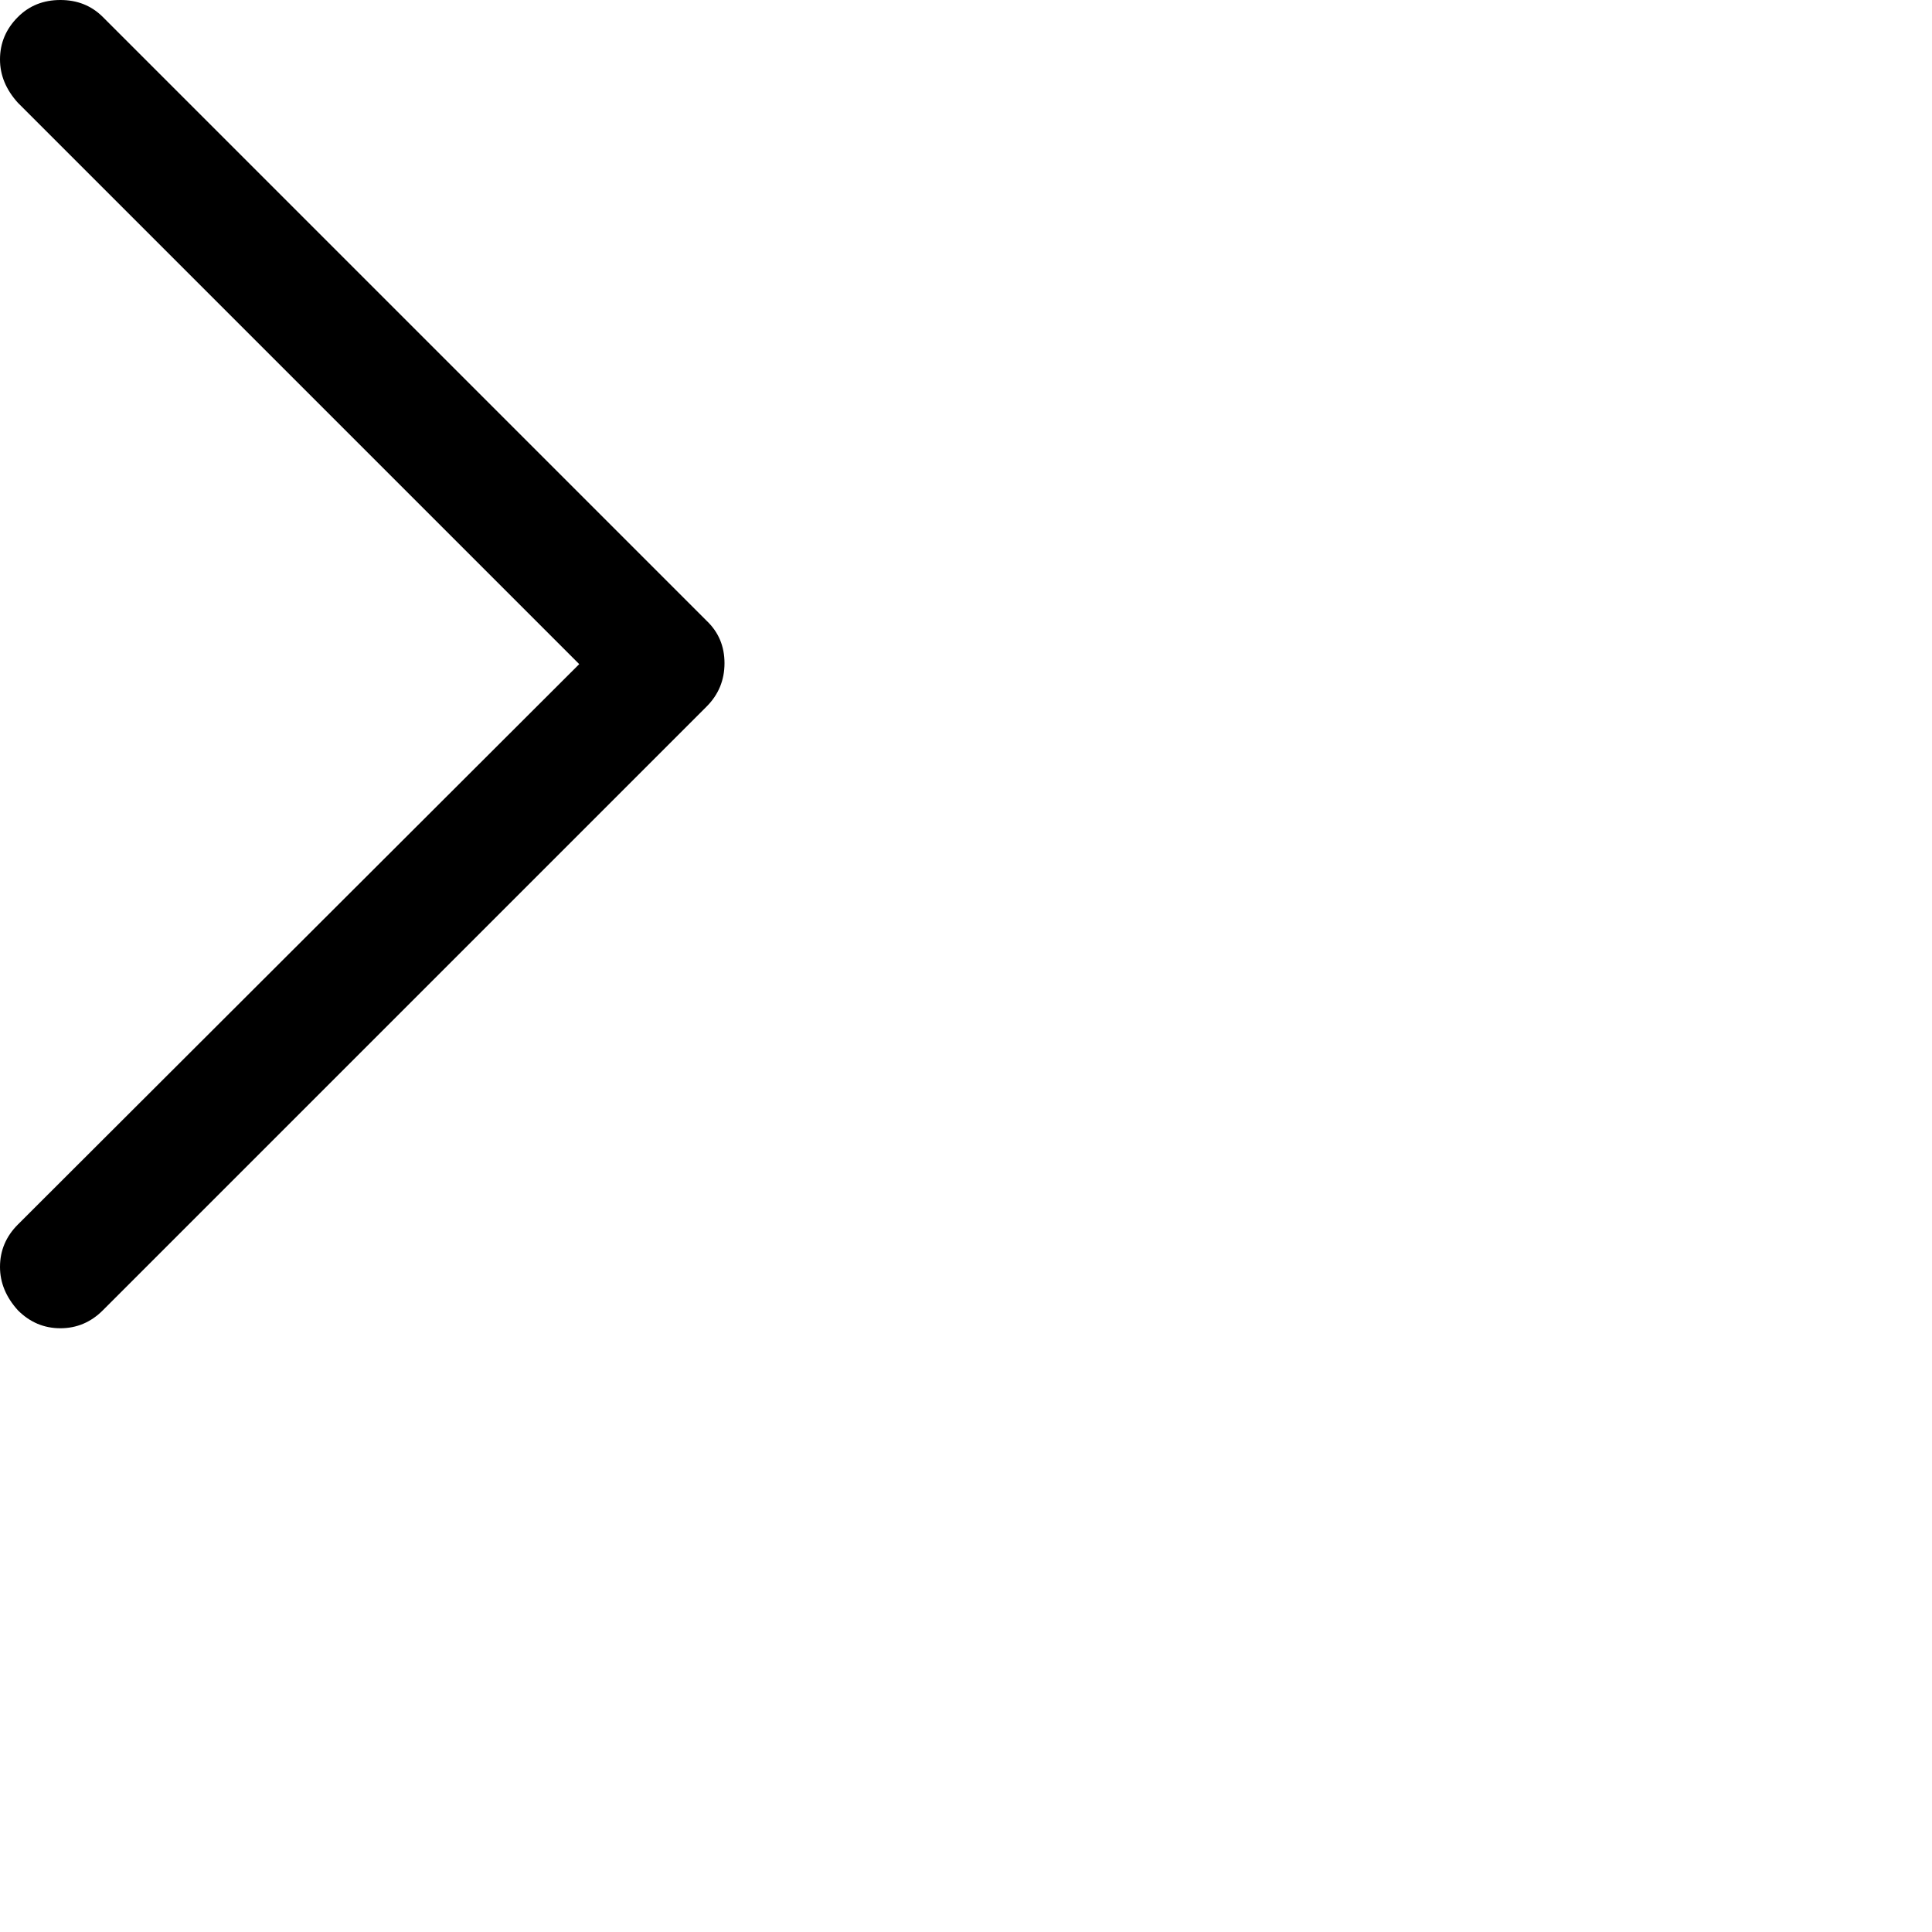
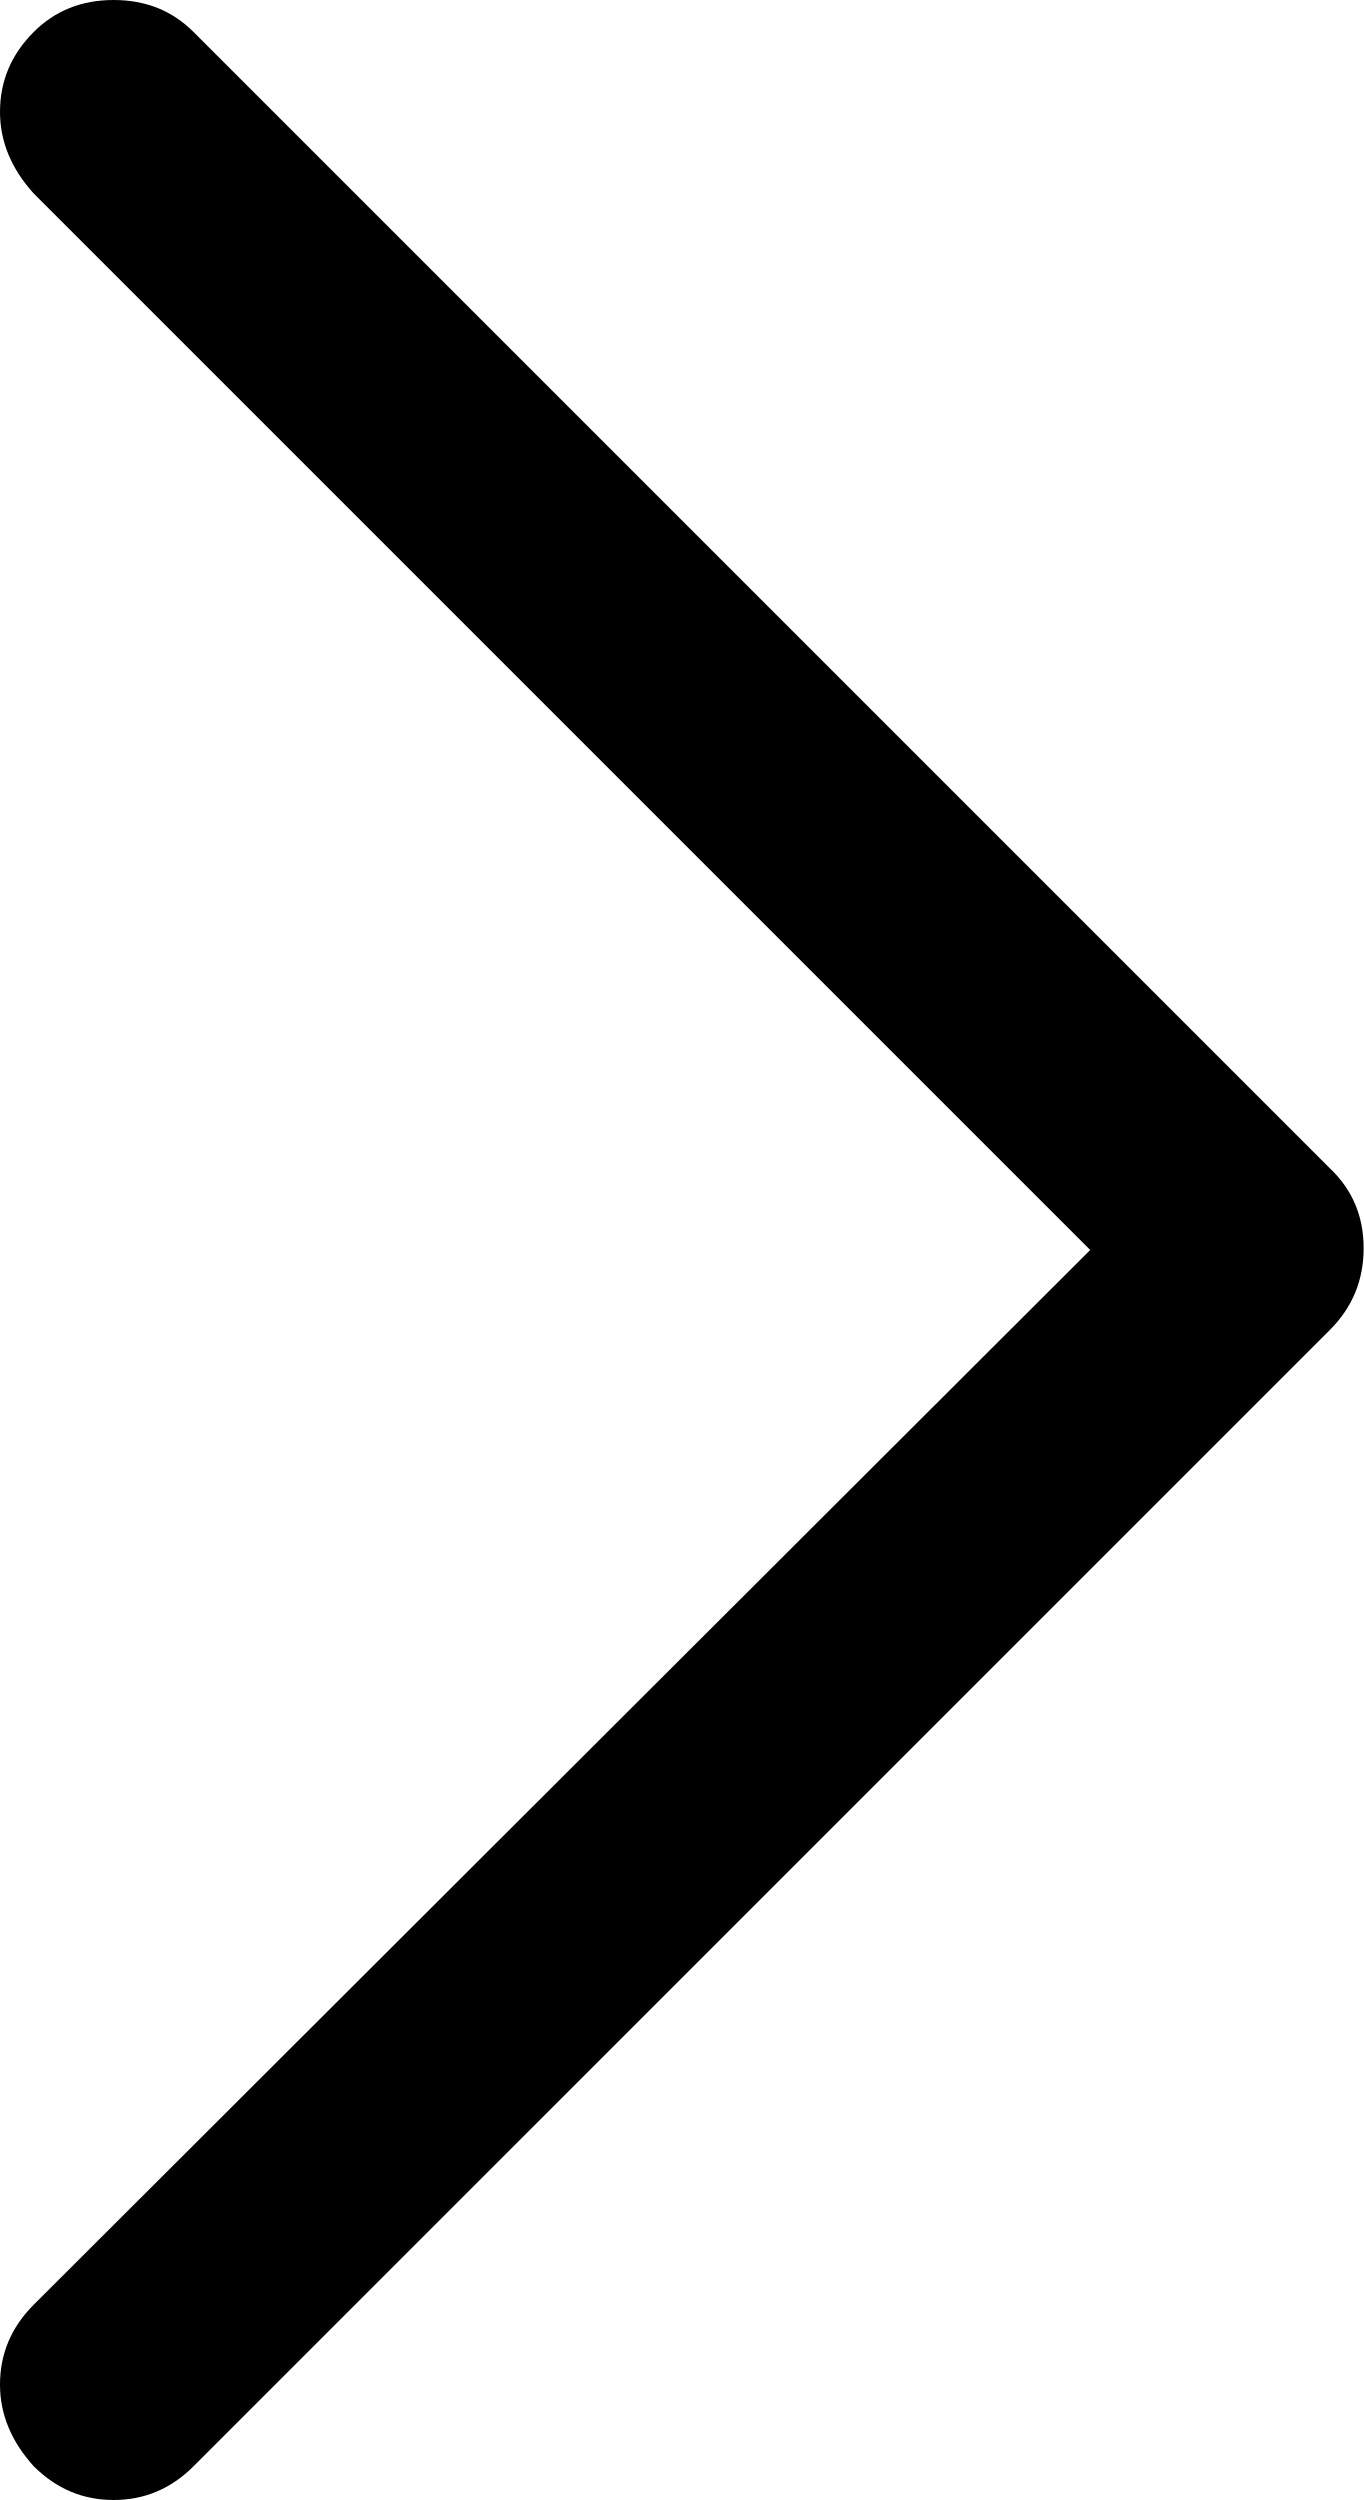
- <svg xmlns="http://www.w3.org/2000/svg" data-name="Layer 1" viewBox="0 0 2048 2048">
-   <path d="M109 18l640 640q19 18 19 45t-19 46l-640 640q-19 19-45 19t-45-19q-19-21-19-46 0-26 19-45l595-594L19 109Q0 88 0 63q0-26 19-45Q37 0 64 0t45 18z" />
+ <svg xmlns="http://www.w3.org/2000/svg" id="Layer_1" data-name="Layer 1" viewBox="0 0 768 1408">
+   <path d="M109,18,749,658q19,18,19,45t-19,46L109,1389q-19,19-45,19t-45-19q-19-21-19-46,0-26,19-45L614,704,19,109Q0,88,0,63,0,37,19,18,37,0,64,0T109,18Z" />
</svg>
